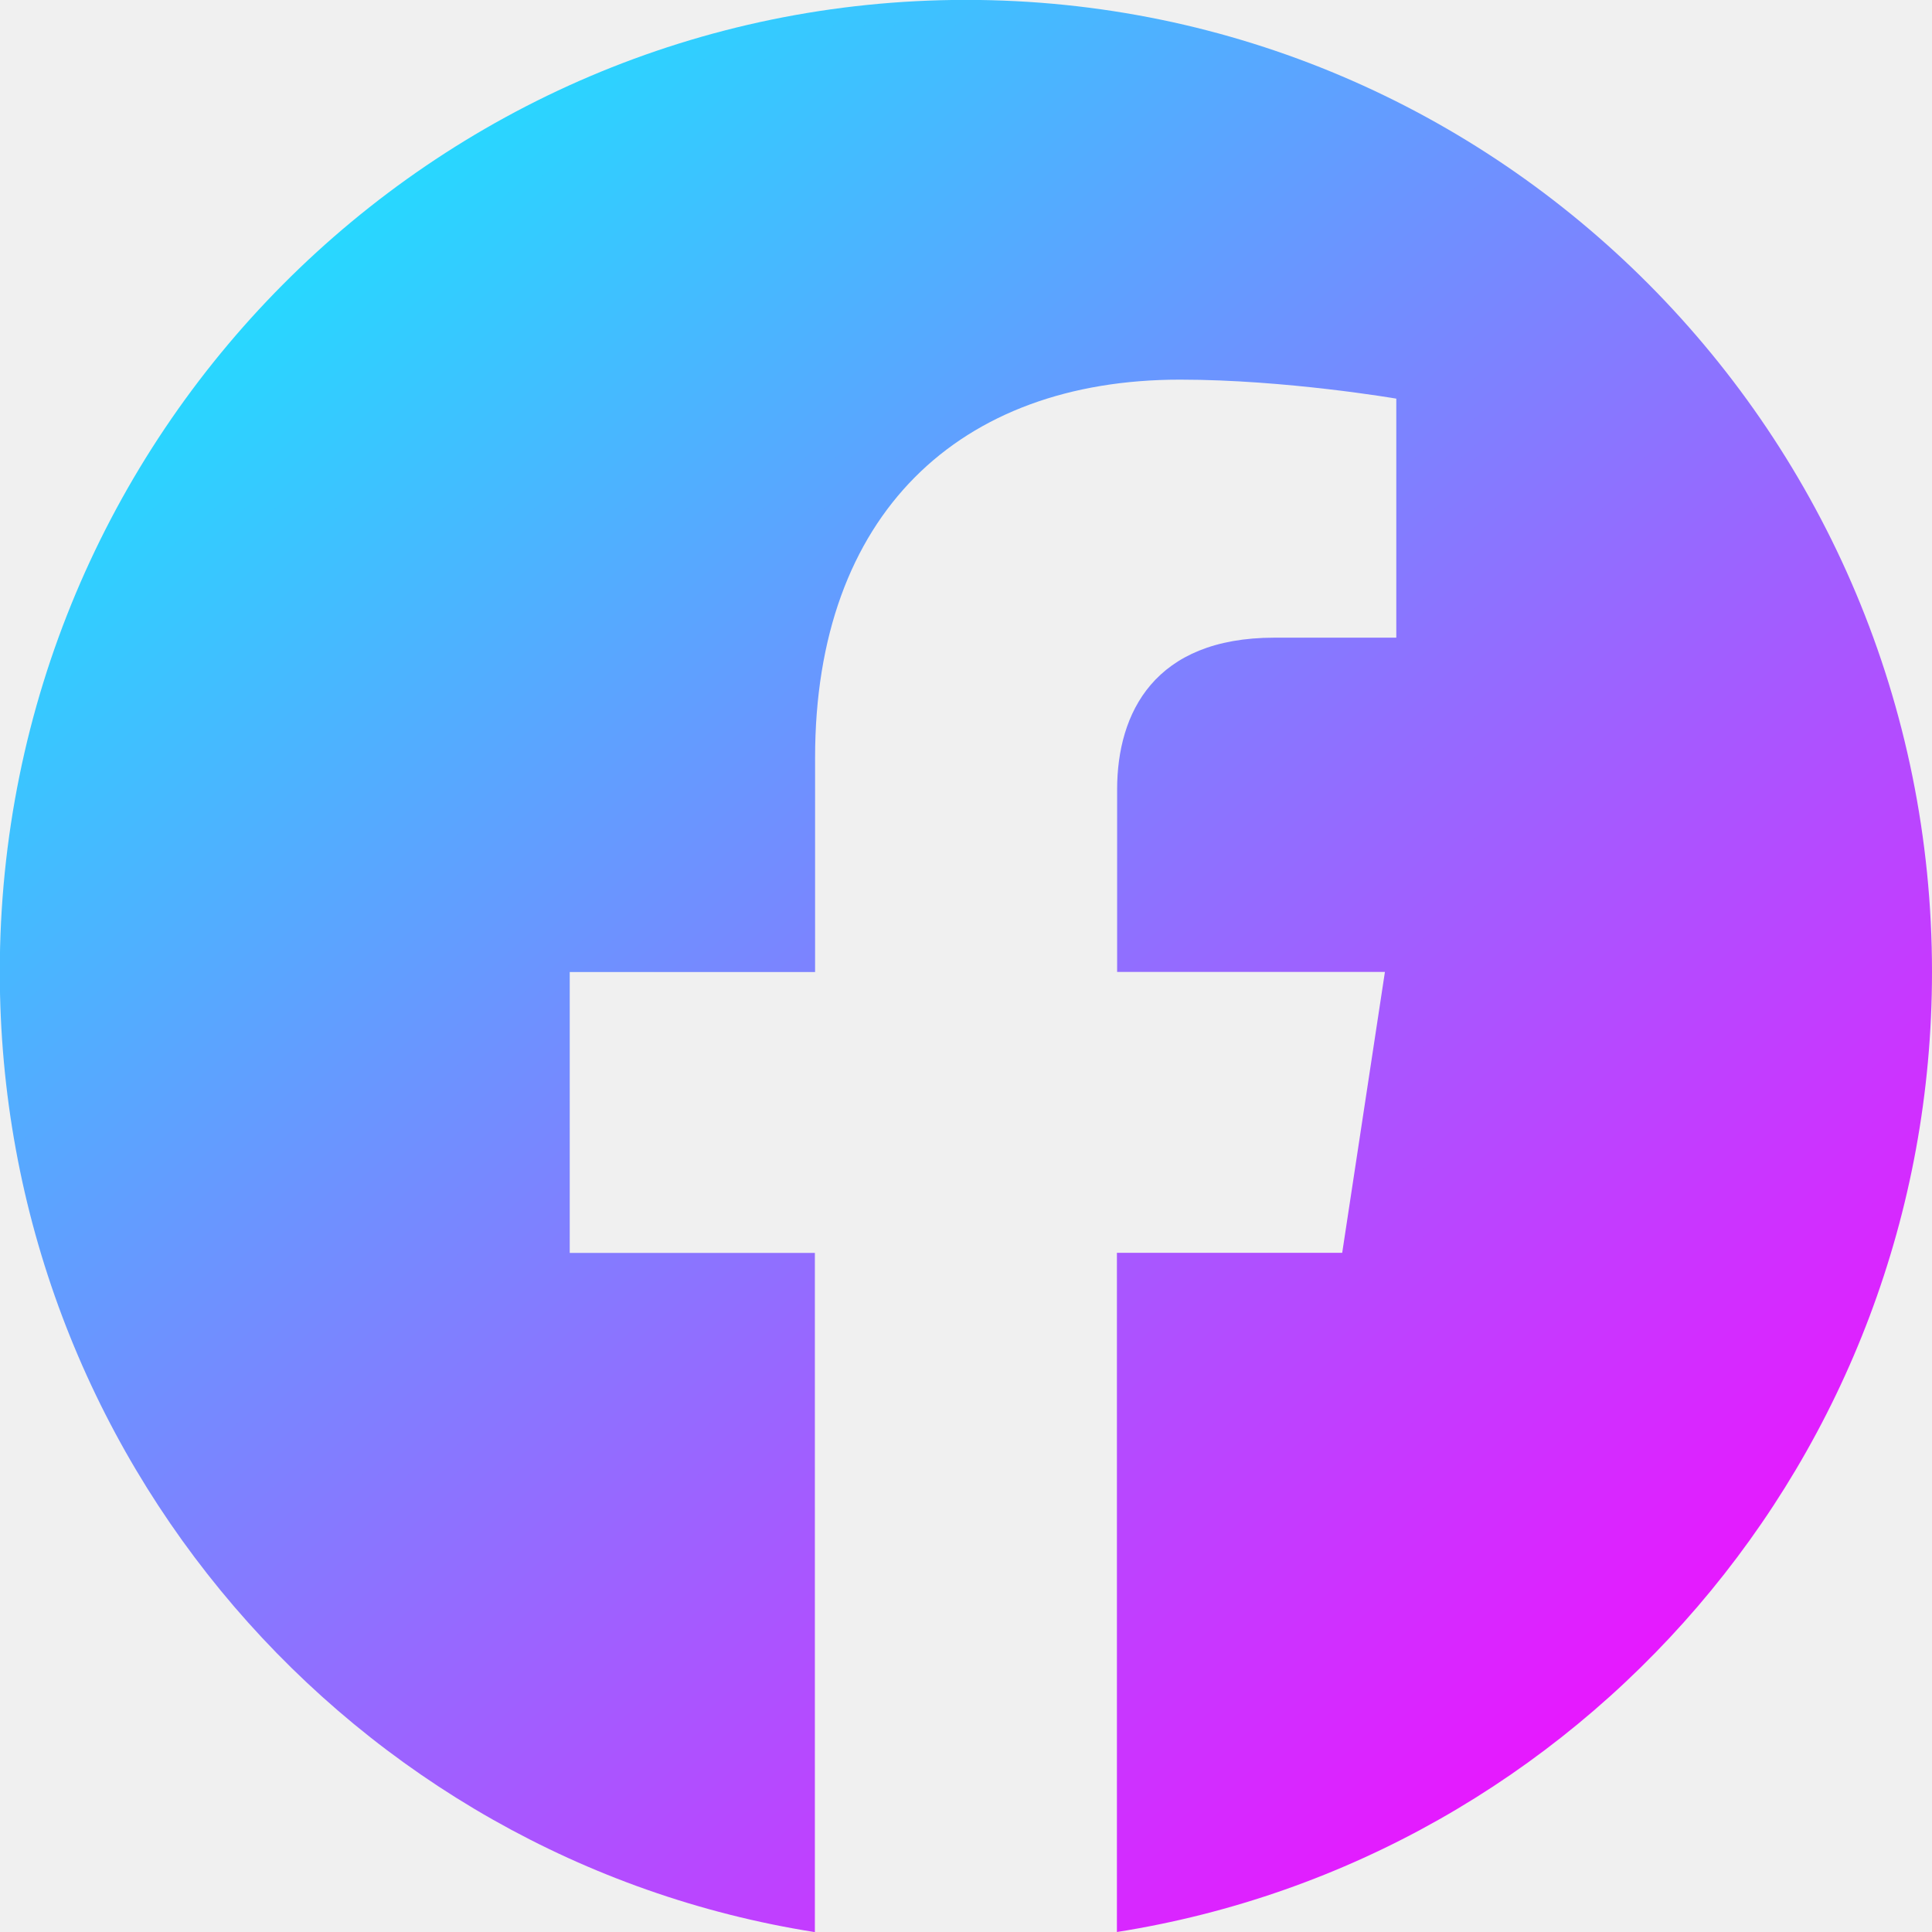
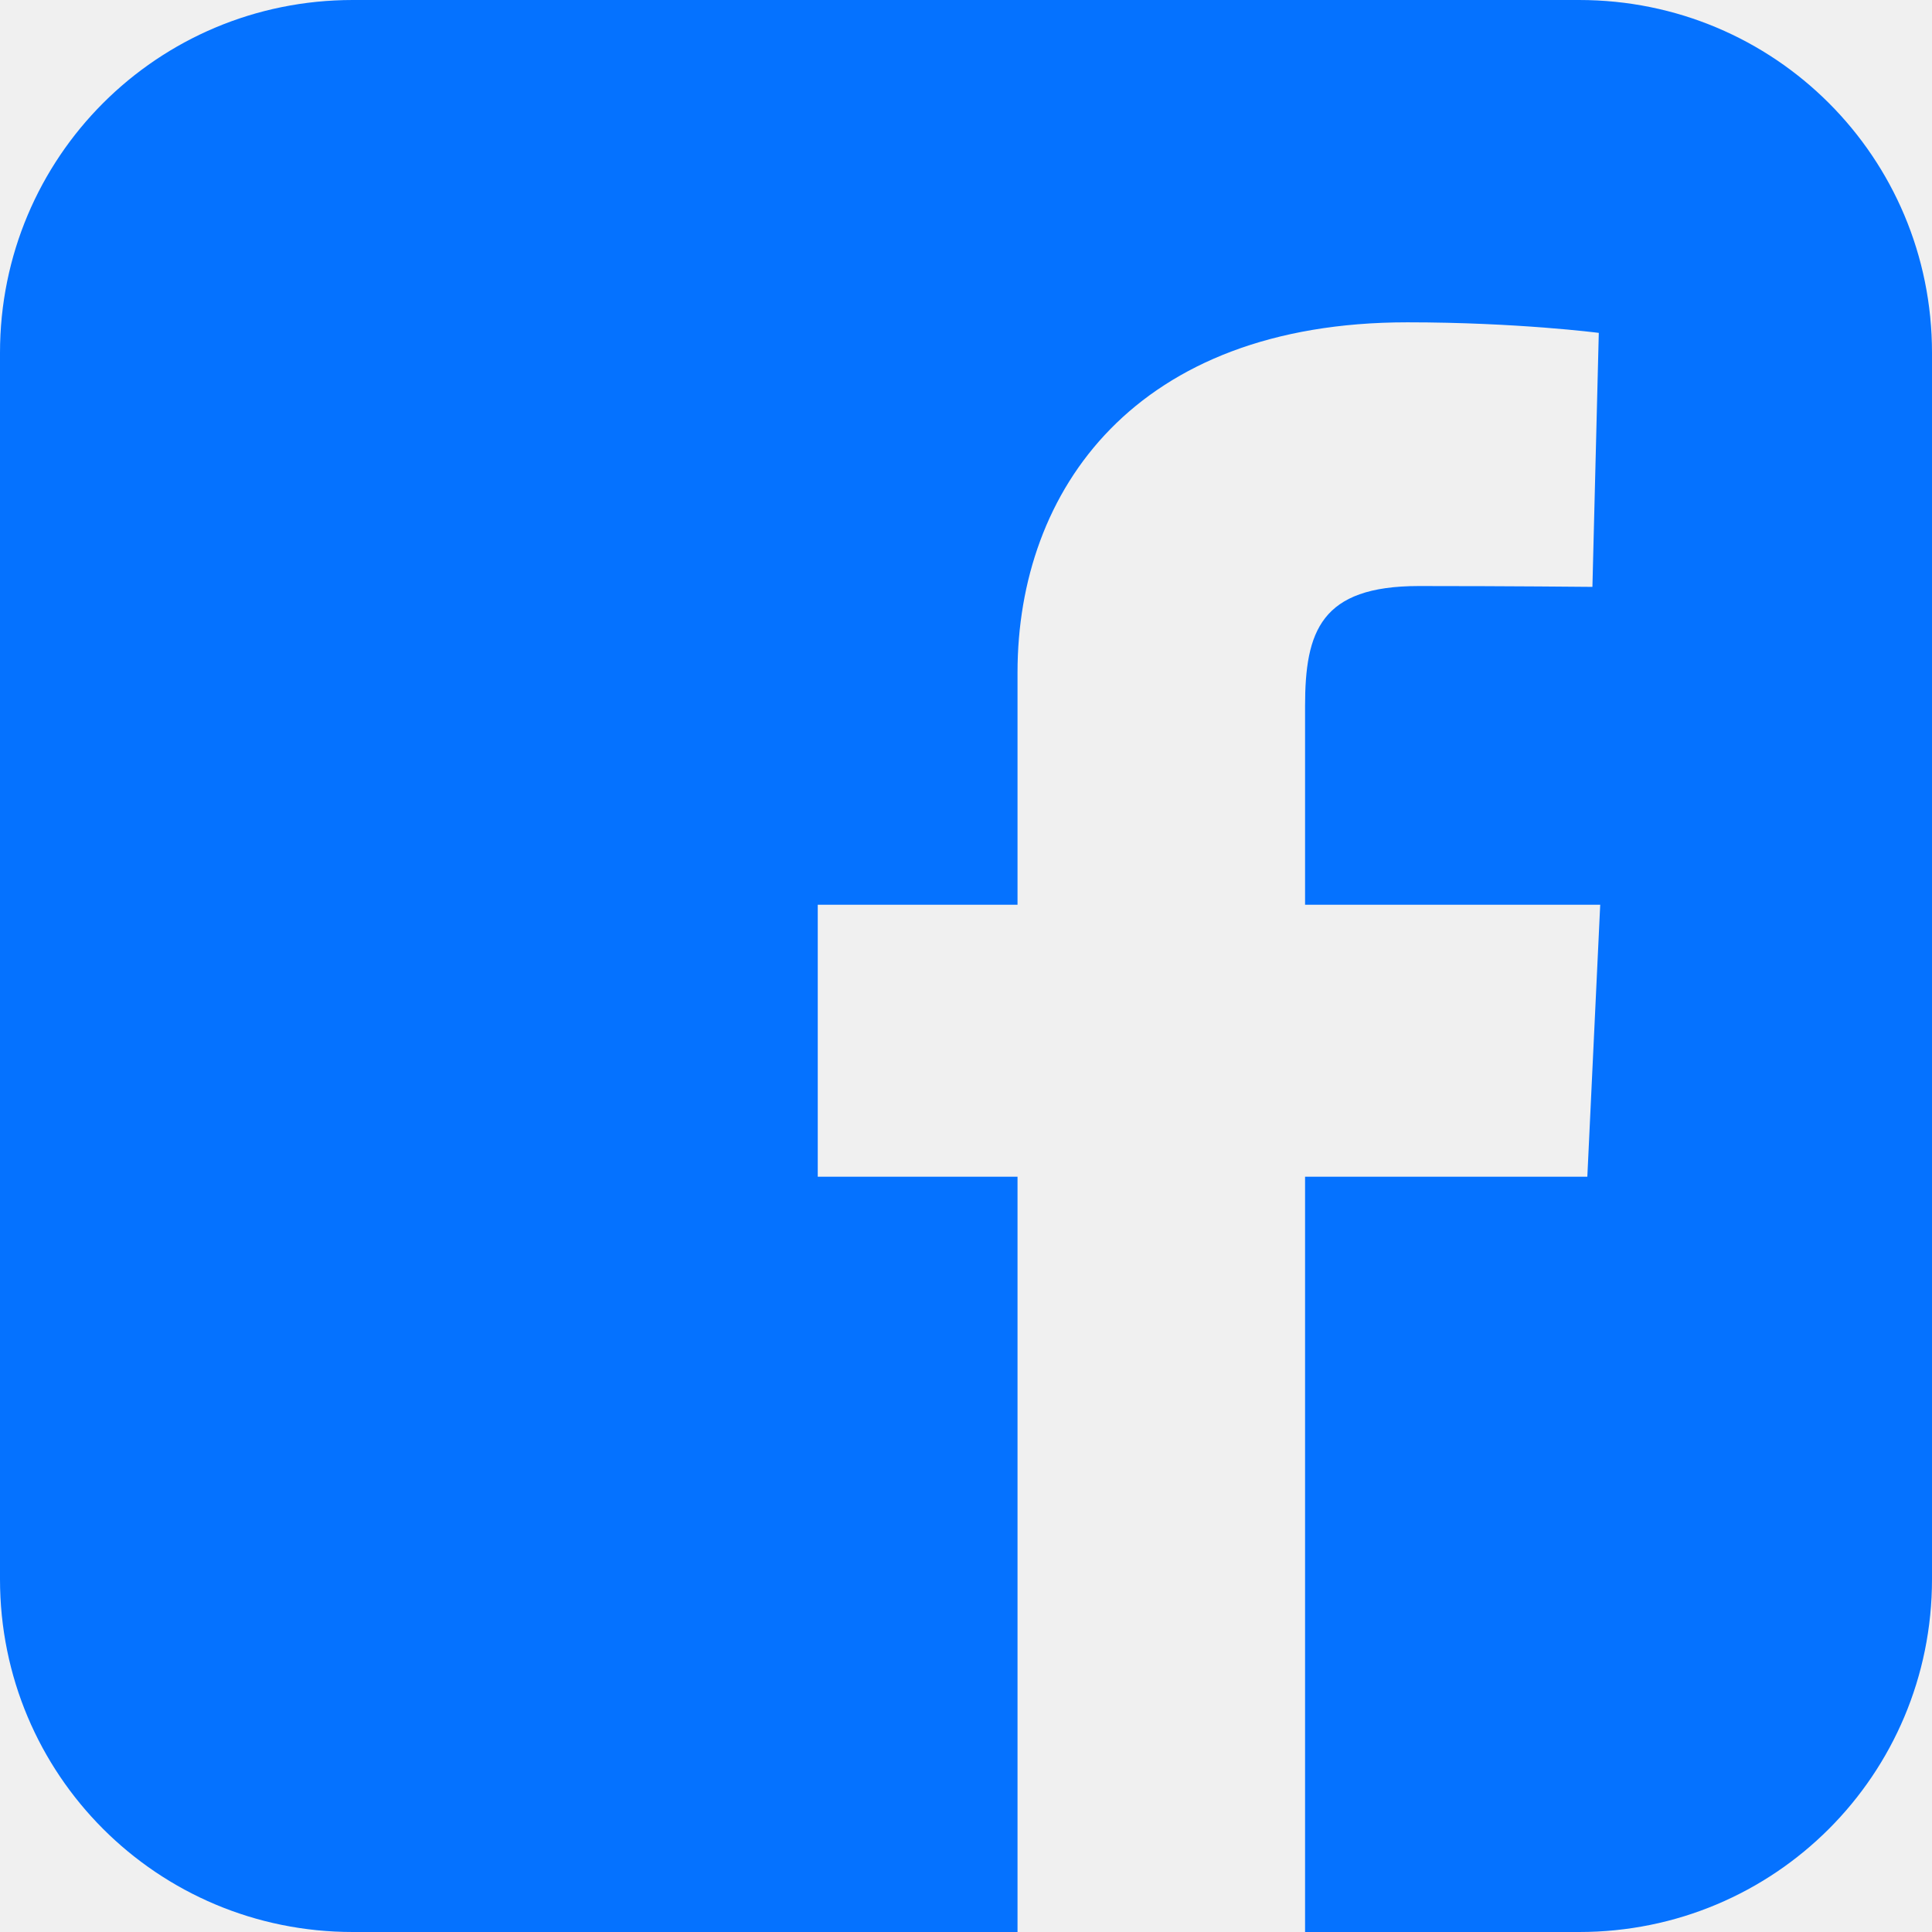
- <svg xmlns="http://www.w3.org/2000/svg" width="18" height="18" viewBox="0 0 18 18" fill="none">
-   <g clip-path="url(#clip0)">
-     <path d="M18 9.055C18 4.053 13.97 -0.001 9 -0.001C4.028 0 -0.002 4.053 -0.002 9.056C-0.002 13.575 3.29 17.322 7.592 18.001V11.673H5.308V9.056H7.594V7.059C7.594 4.79 8.938 3.537 10.994 3.537C11.979 3.537 13.009 3.714 13.009 3.714V5.941H11.873C10.756 5.941 10.408 6.64 10.408 7.356V9.055H12.903L12.505 11.672H10.406V18C14.709 17.321 18 13.574 18 9.055Z" fill="url(#paint0_linear)" />
-   </g>
-   <defs>
-     <linearGradient id="paint0_linear" x1="1.81784e-07" y1="-1.38318e-07" x2="16" y2="18" gradientUnits="userSpaceOnUse">
-       <stop stop-color="#00FFFF" />
-       <stop offset="1" stop-color="#FF00FF" />
-     </linearGradient>
-     <clipPath id="clip0">
-       <rect width="18" height="18" fill="white" />
-     </clipPath>
-   </defs>
+ <svg xmlns="http://www.w3.org/2000/svg" width="30" height="30" viewBox="0 0 30 30" fill="none">
+   <path d="M5.478 0C2.443 0 0 2.443 0 5.478V24.522C0 27.557 2.443 30 5.478 30H15.8V18.272H12.698V14.049H15.8V10.442C15.8 7.608 17.632 5.005 21.853 5.005C23.562 5.005 24.826 5.169 24.826 5.169L24.727 9.113C24.727 9.113 23.438 9.1 22.031 9.1C20.509 9.1 20.265 9.802 20.265 10.966V14.049H24.848L24.648 18.272H20.265V30H24.522C27.557 30 30 27.557 30 24.522V5.478C30 2.443 27.557 3e-05 24.522 3e-05H5.478L5.478 0Z" fill="#0572FF" />
</svg>
